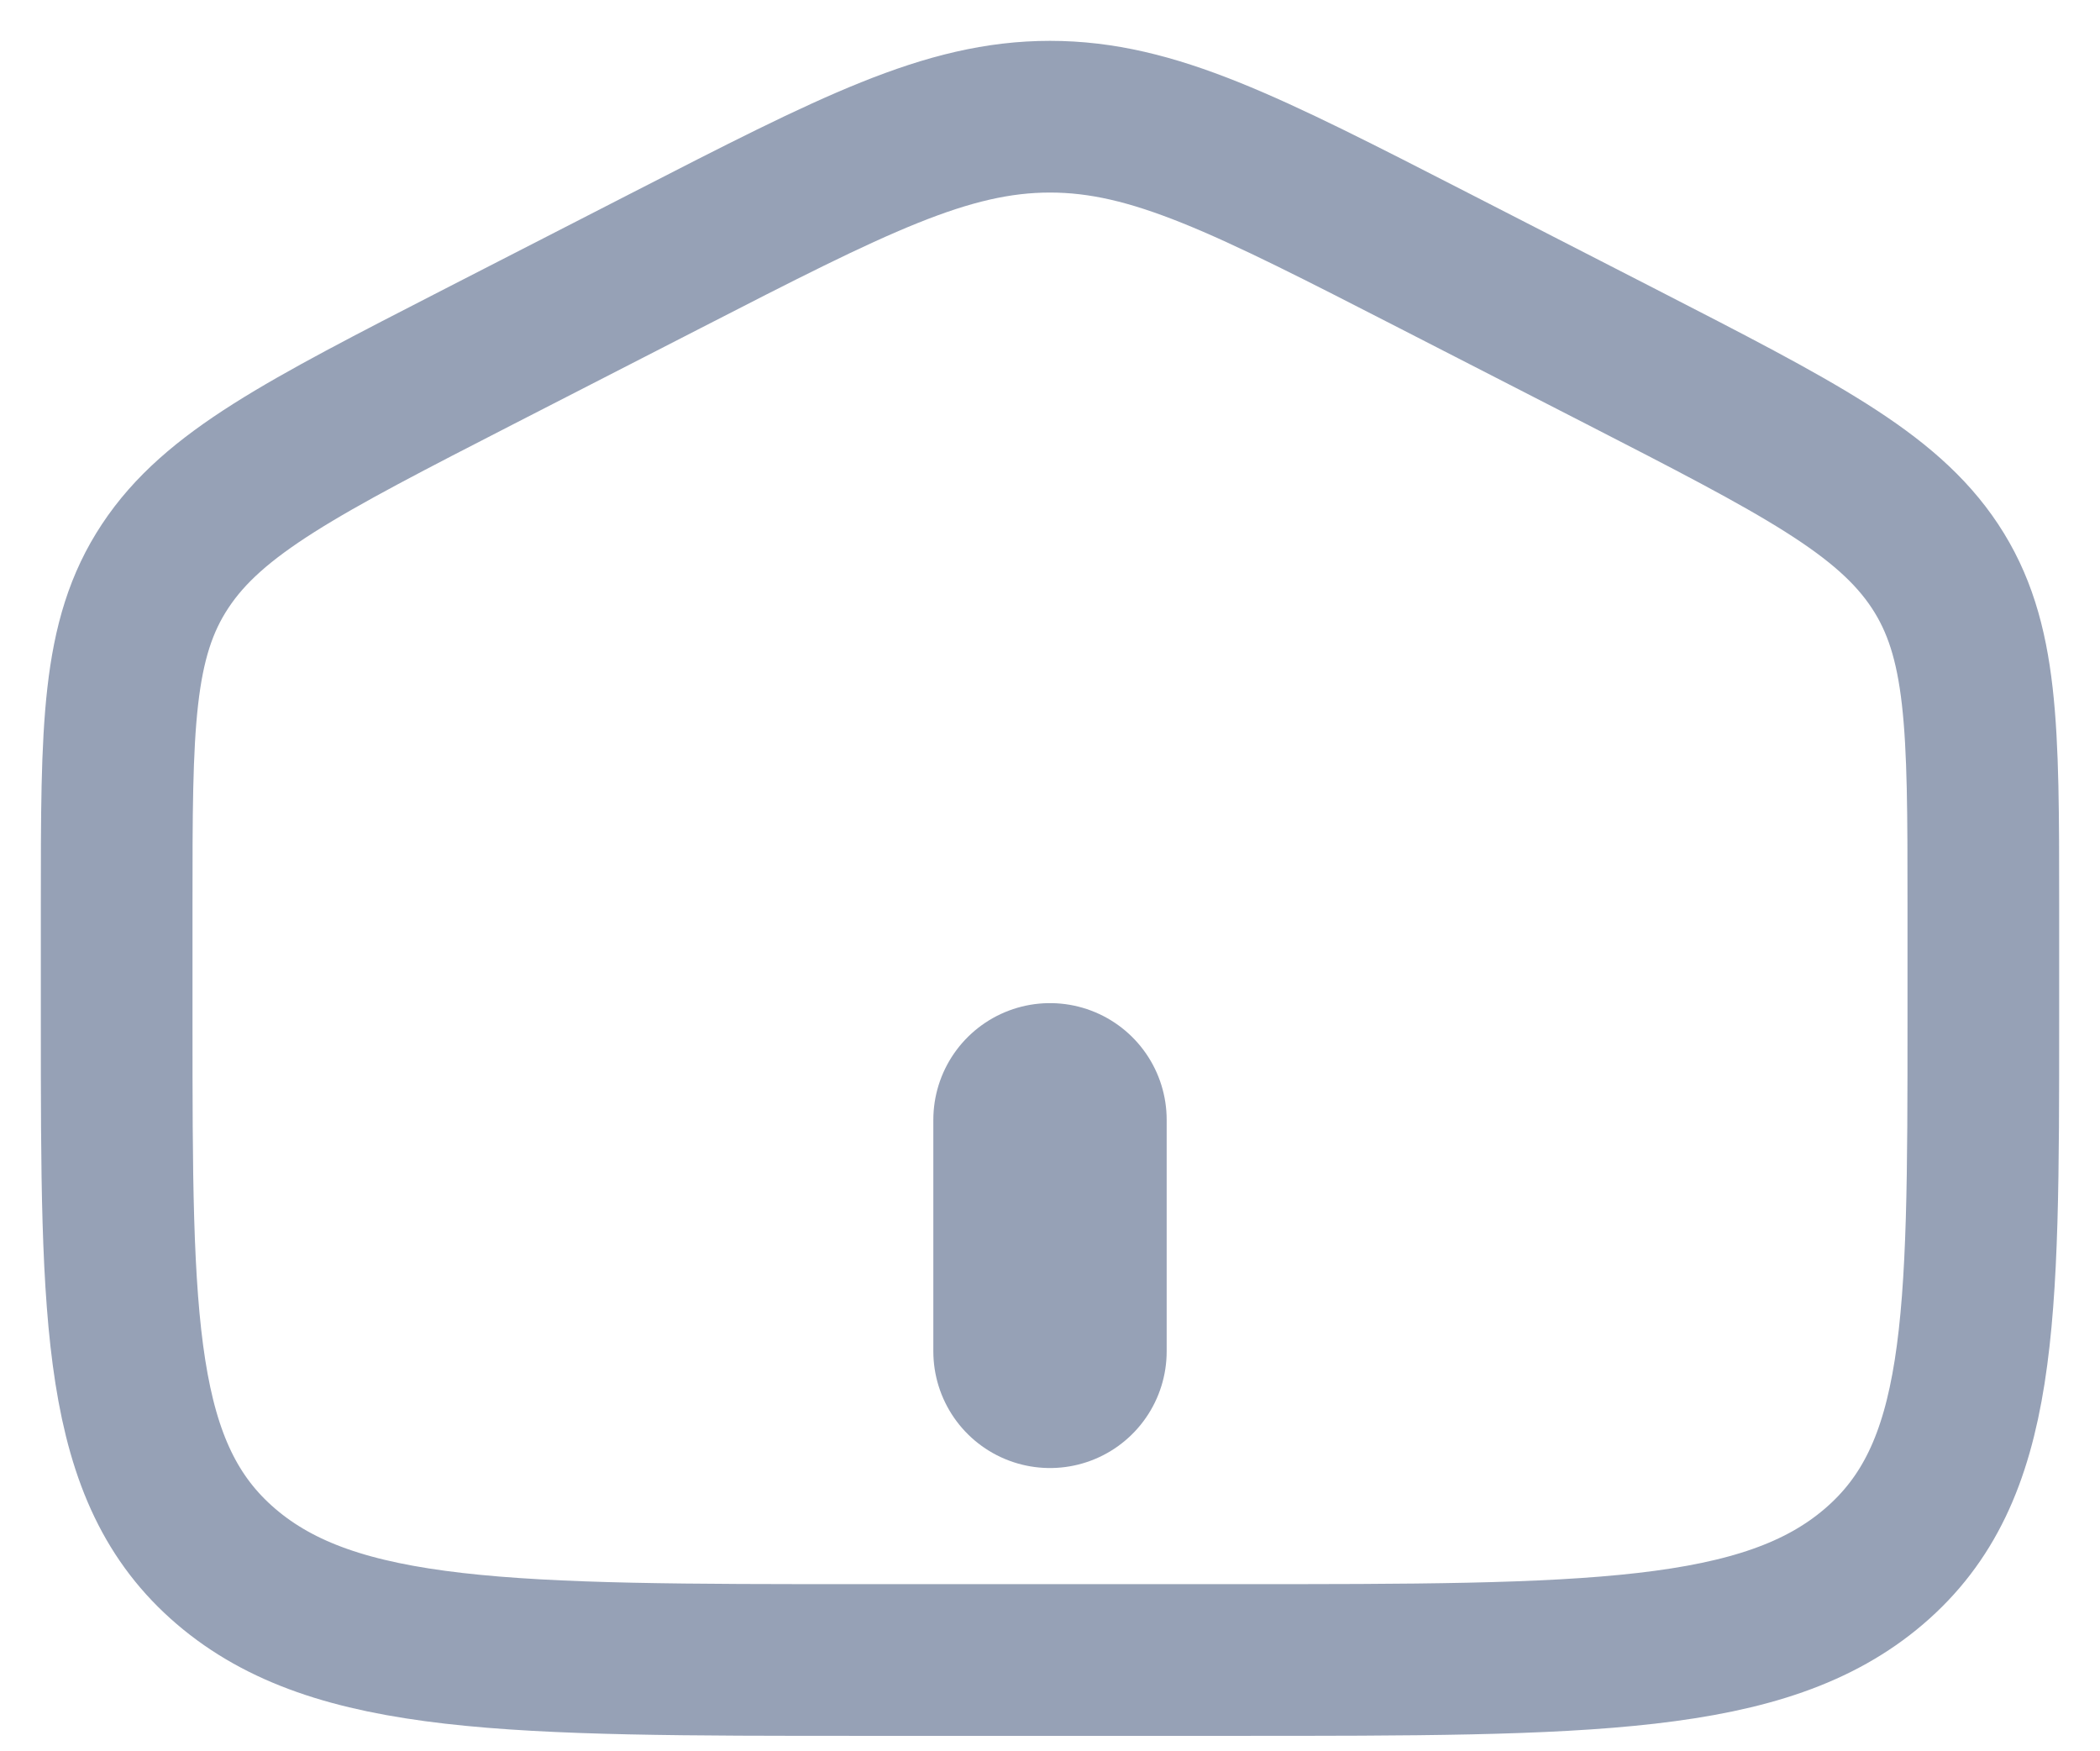
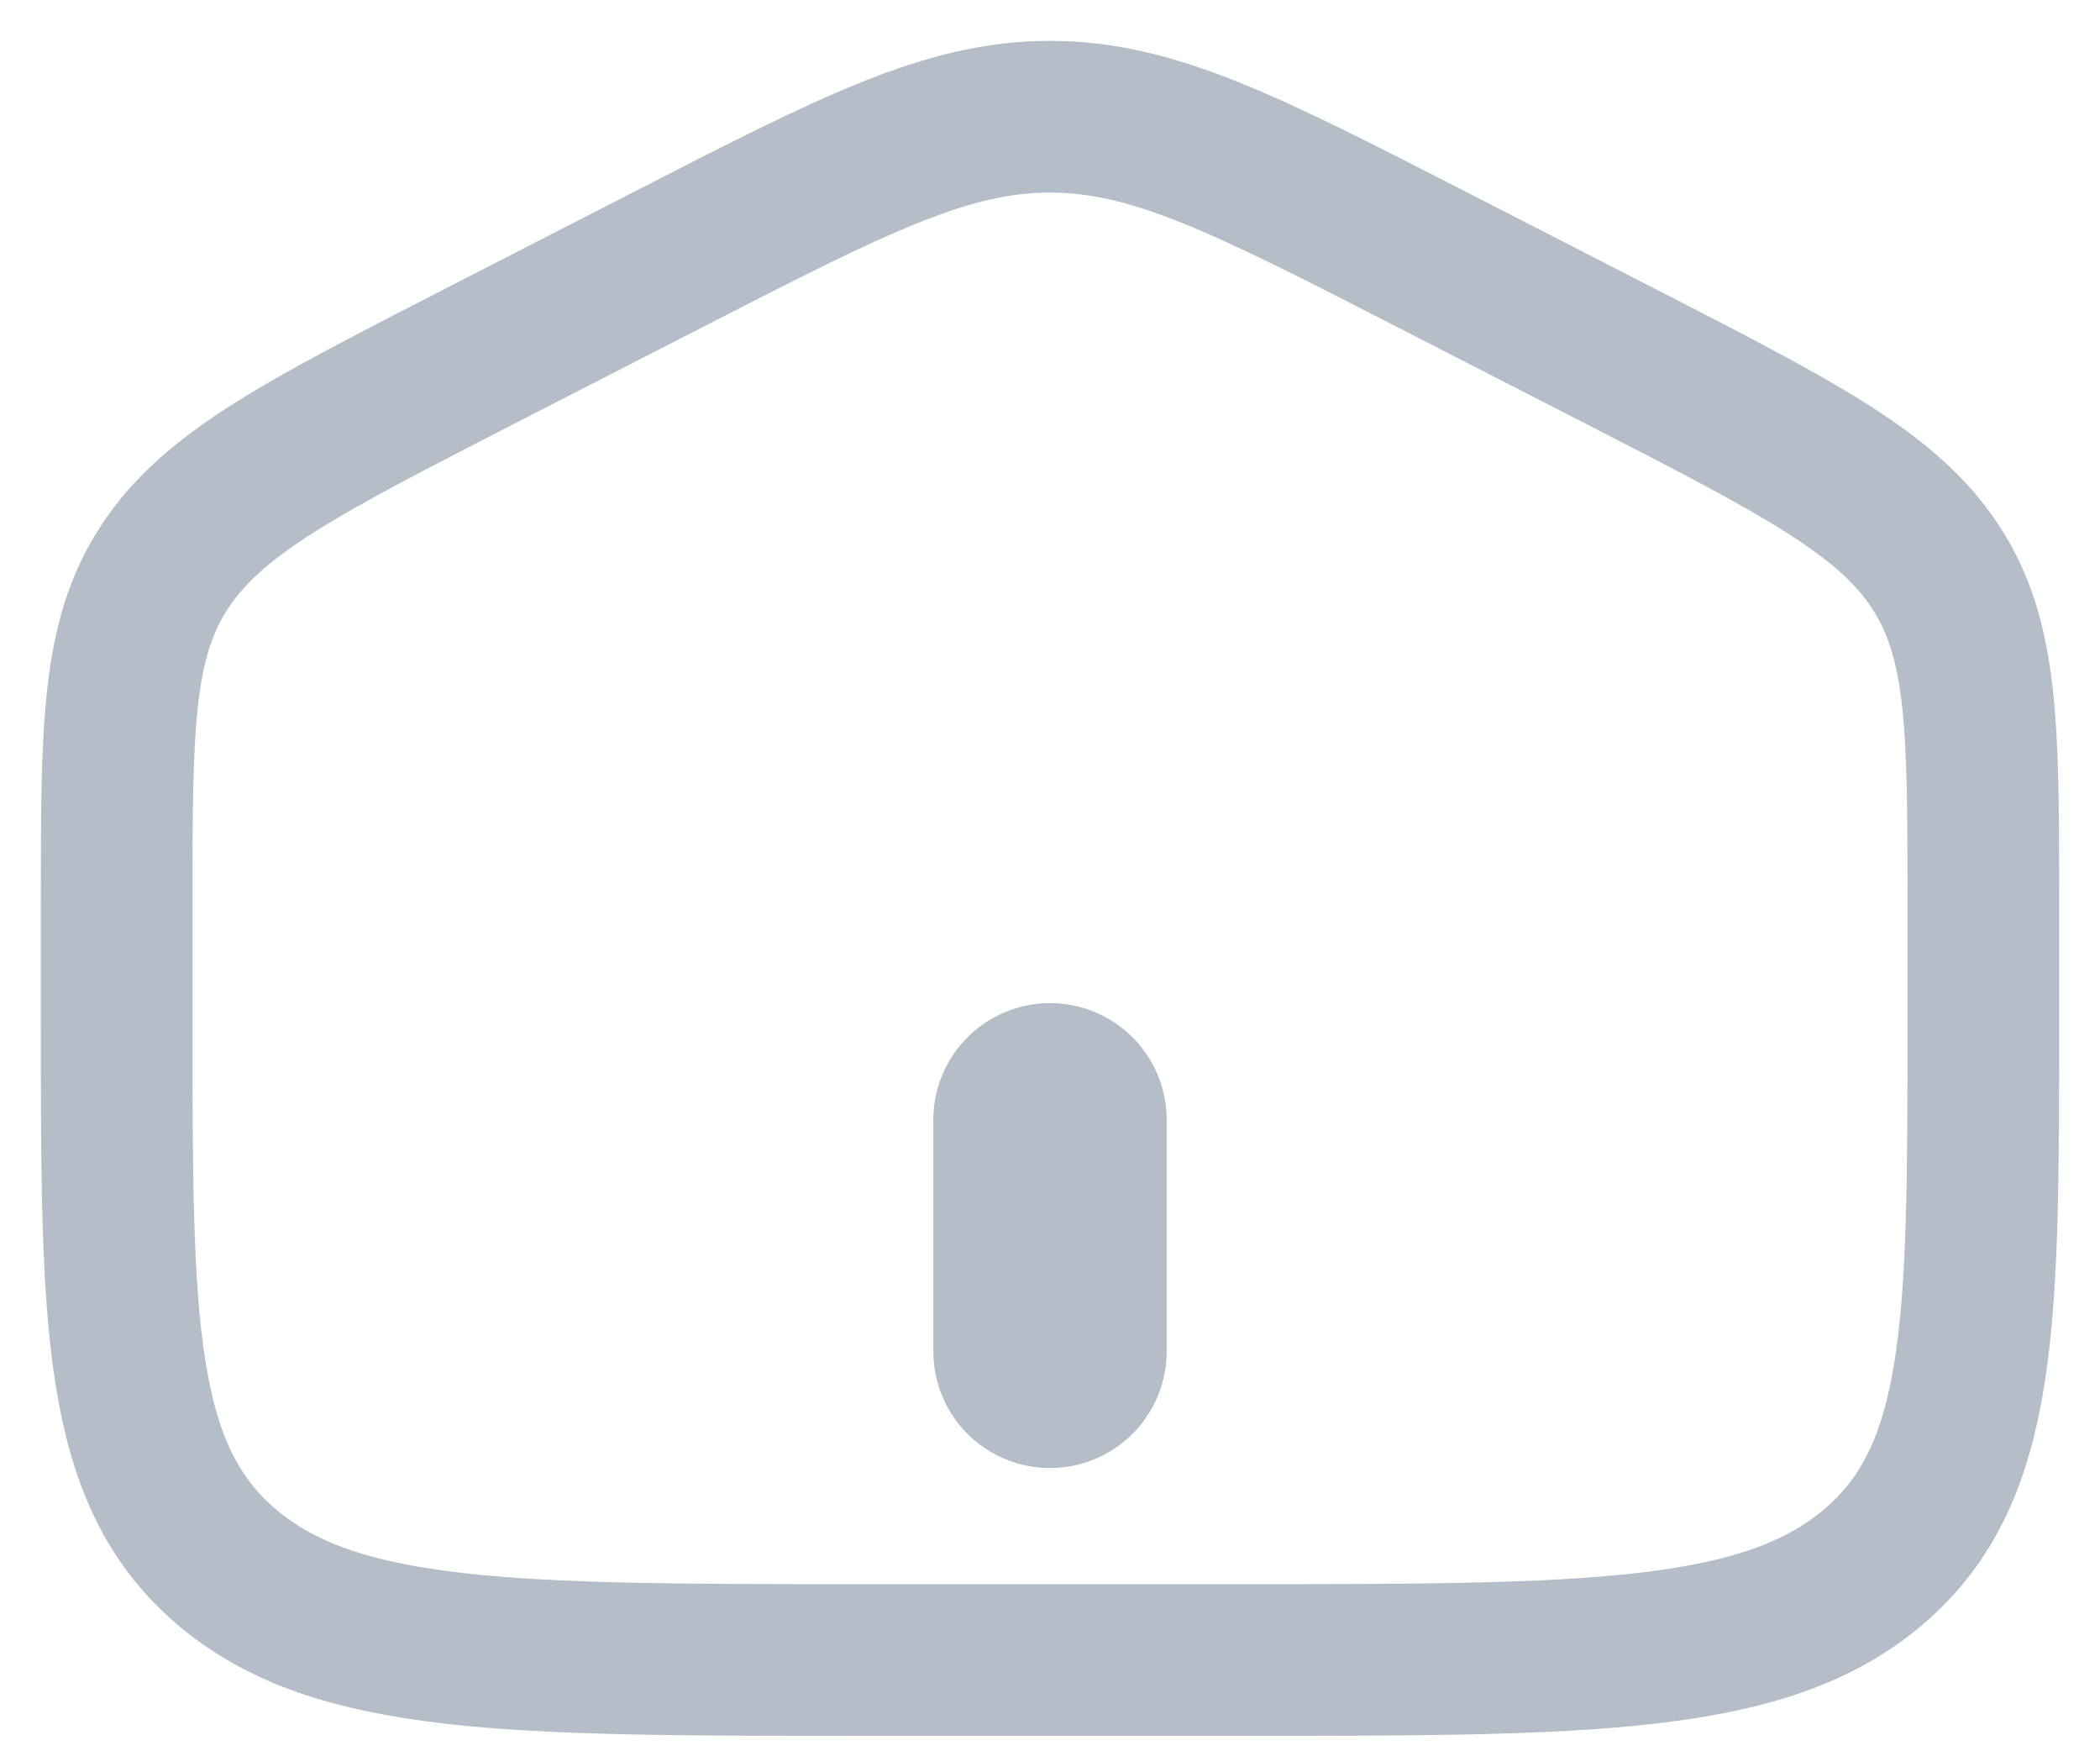
<svg xmlns="http://www.w3.org/2000/svg" width="36" height="30" viewBox="0 0 36 30" fill="none">
  <g id="home">
-     <path id="Vector" d="M2 15.495C2 12.468 2 10.955 2.832 9.701C3.661 8.446 5.179 7.668 8.214 6.11L11.414 4.469C14.622 2.823 16.227 2 18 2C19.773 2 21.376 2.823 24.586 4.469L27.786 6.11C30.821 7.668 32.339 8.446 33.17 9.701C34 10.955 34 12.468 34 15.493V17.506C34 22.664 34 25.244 32.125 26.847C30.251 28.45 27.234 28.45 21.2 28.45H14.8C8.766 28.45 5.749 28.45 3.875 26.847C2 25.244 2 22.665 2 17.506V15.495Z" stroke="hsl(218, 18%, 65%)" stroke-width="2.6" />
-     <path id="Vector_2" d="M18 19.192V23.16" stroke="hsl(218, 18%, 65%)" stroke-width="4" stroke-linecap="round" />
+     <path id="Vector" d="M2 15.495C2 12.468 2 10.955 2.832 9.701C3.661 8.446 5.179 7.668 8.214 6.11L11.414 4.469C14.622 2.823 16.227 2 18 2C19.773 2 21.376 2.823 24.586 4.469L27.786 6.11C30.821 7.668 32.339 8.446 33.17 9.701C34 10.955 34 12.468 34 15.493V17.506C34 22.664 34 25.244 32.125 26.847C30.251 28.45 27.234 28.45 21.2 28.45H14.8C8.766 28.45 5.749 28.45 3.875 26.847C2 25.244 2 22.665 2 17.506V15.495Z" stroke="hsl(218, 16%, 75%)" stroke-width="2.6" />
+     <path id="Vector_2" d="M18 19.192V23.16" stroke="hsl(218, 16%, 75%)" stroke-width="4" stroke-linecap="round" />
  </g>
</svg>
